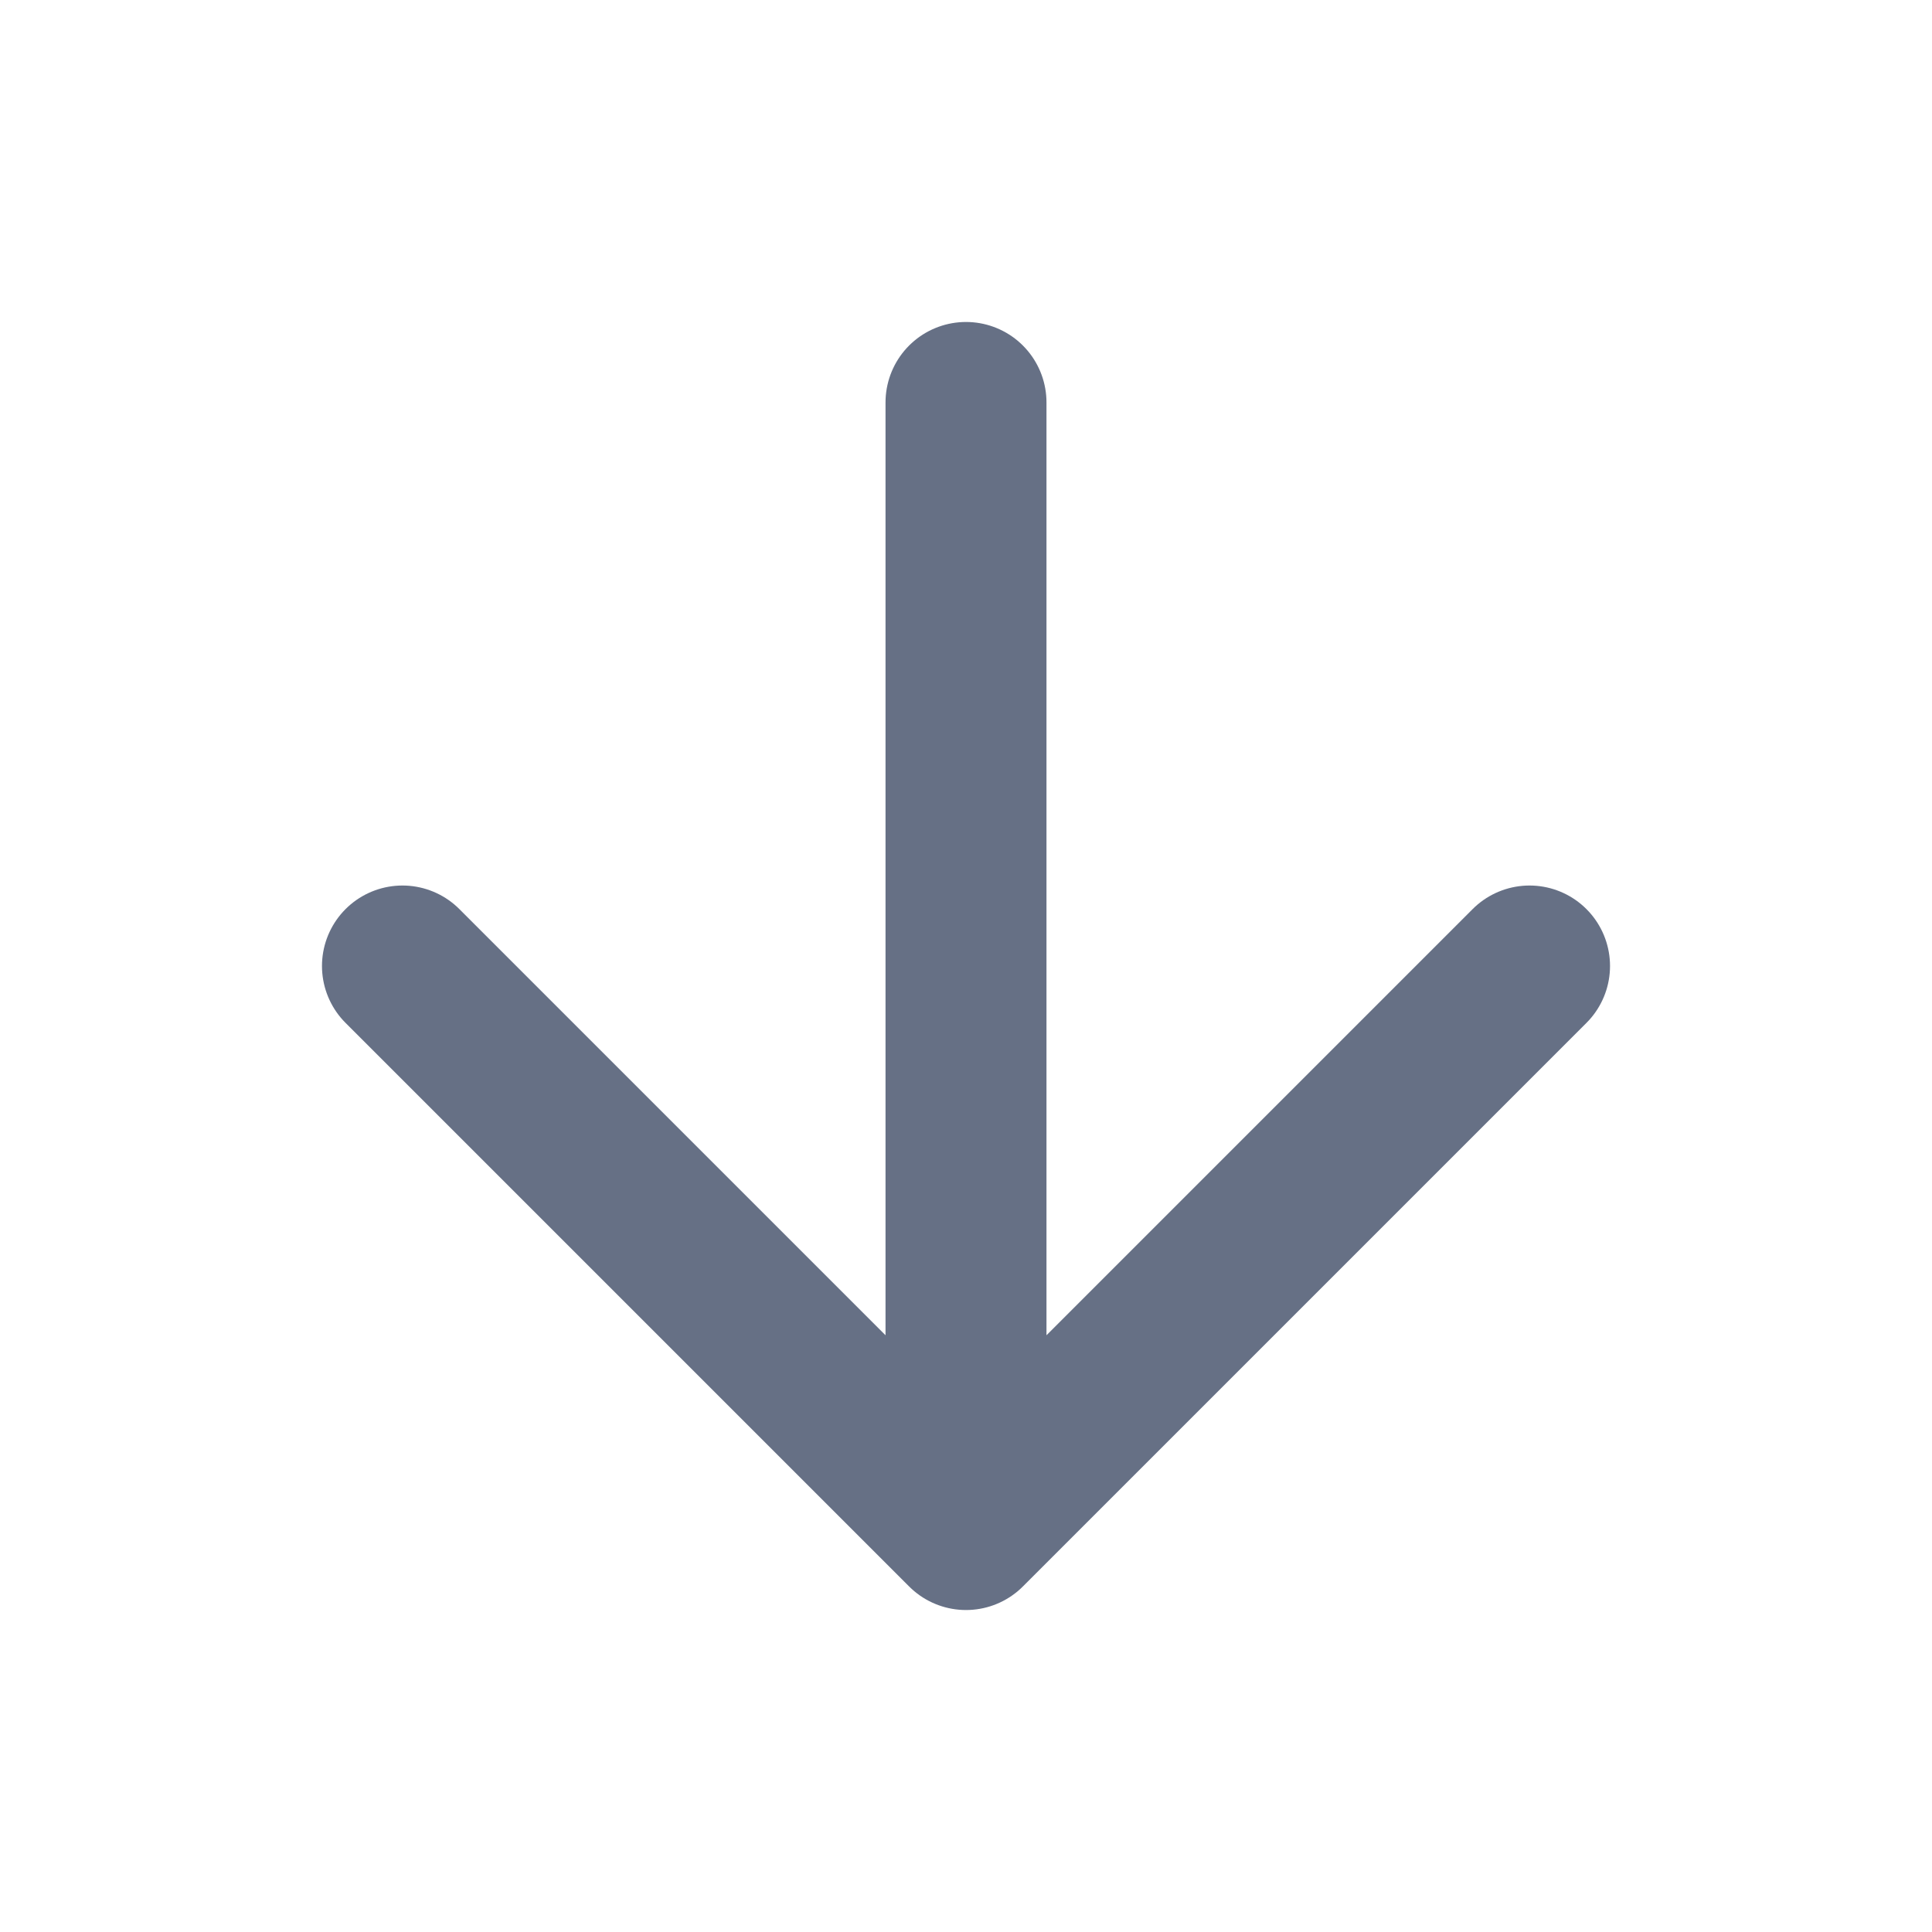
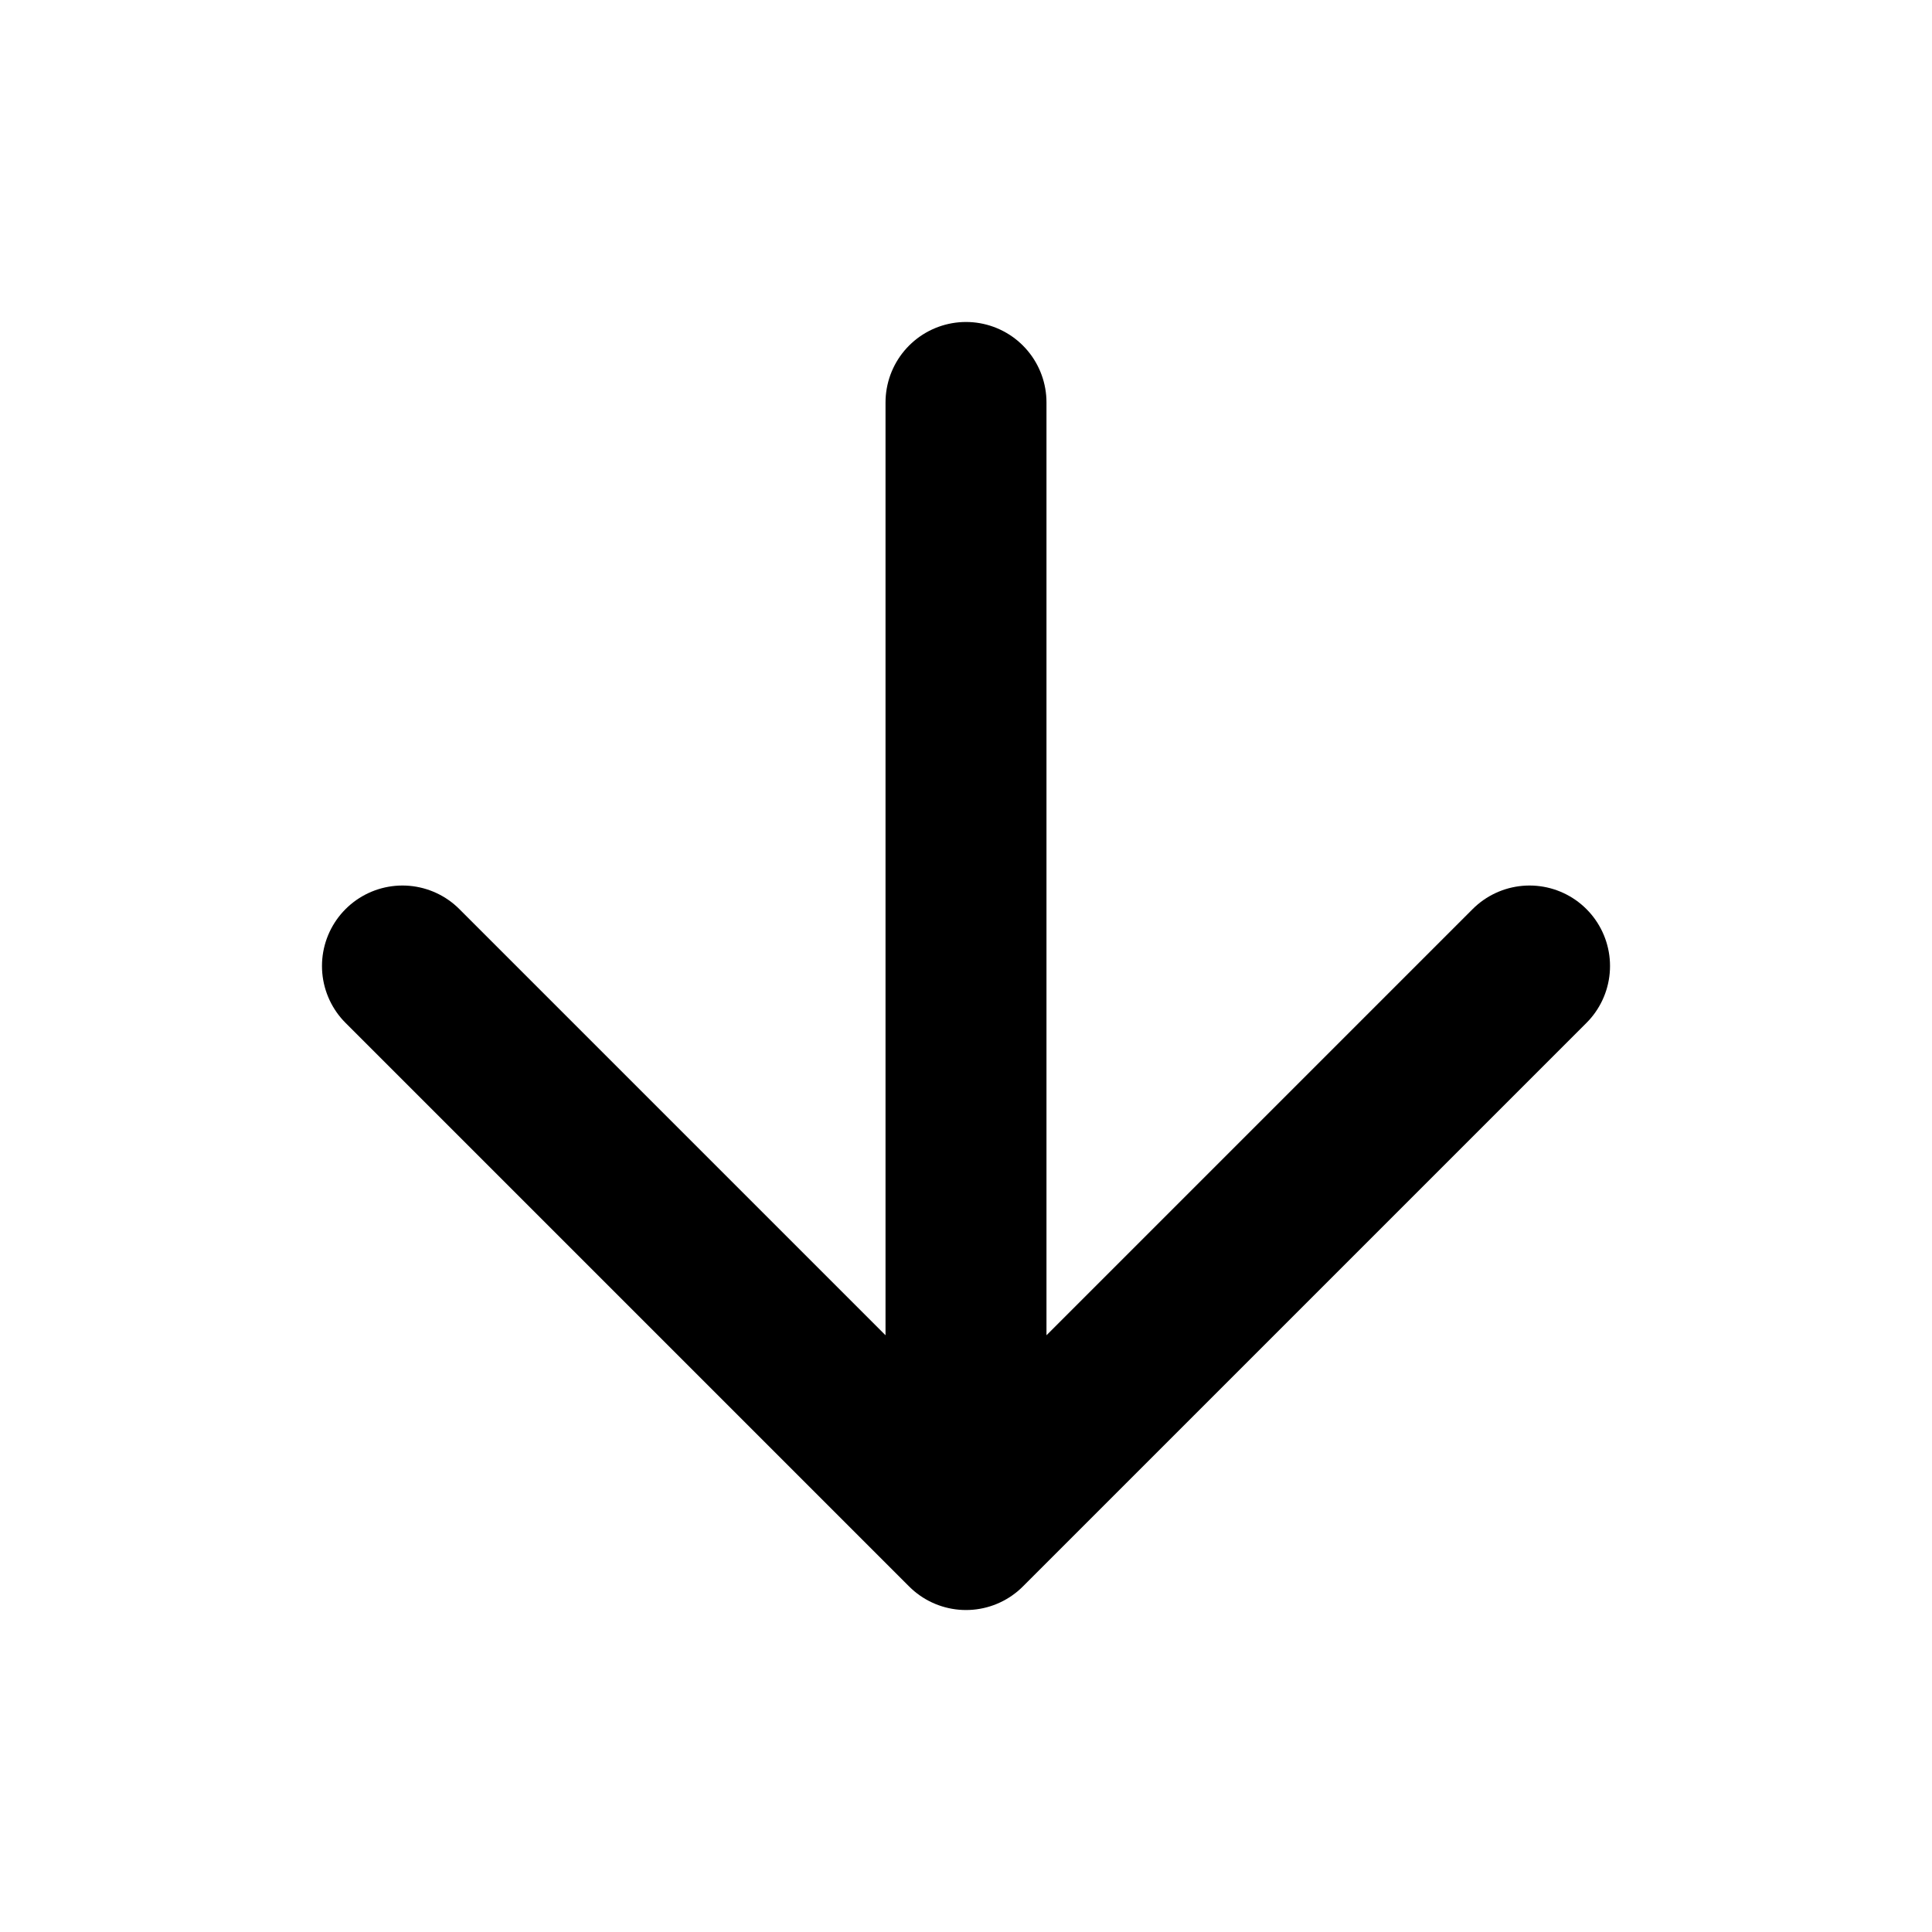
<svg xmlns="http://www.w3.org/2000/svg" width="16" height="16" viewBox="0 0 16 16" fill="none">
-   <path d="M8 3.333V12.667M8 12.667L12.667 8M8 12.667L3.333 8" stroke="#667085" stroke-width="1.333" stroke-linecap="round" stroke-linejoin="round" />
+   <path d="M8 3.333V12.667M8 12.667L12.667 8M8 12.667L3.333 8" stroke="currentColor" stroke-width="1.333" stroke-linecap="round" stroke-linejoin="round" />
</svg>
